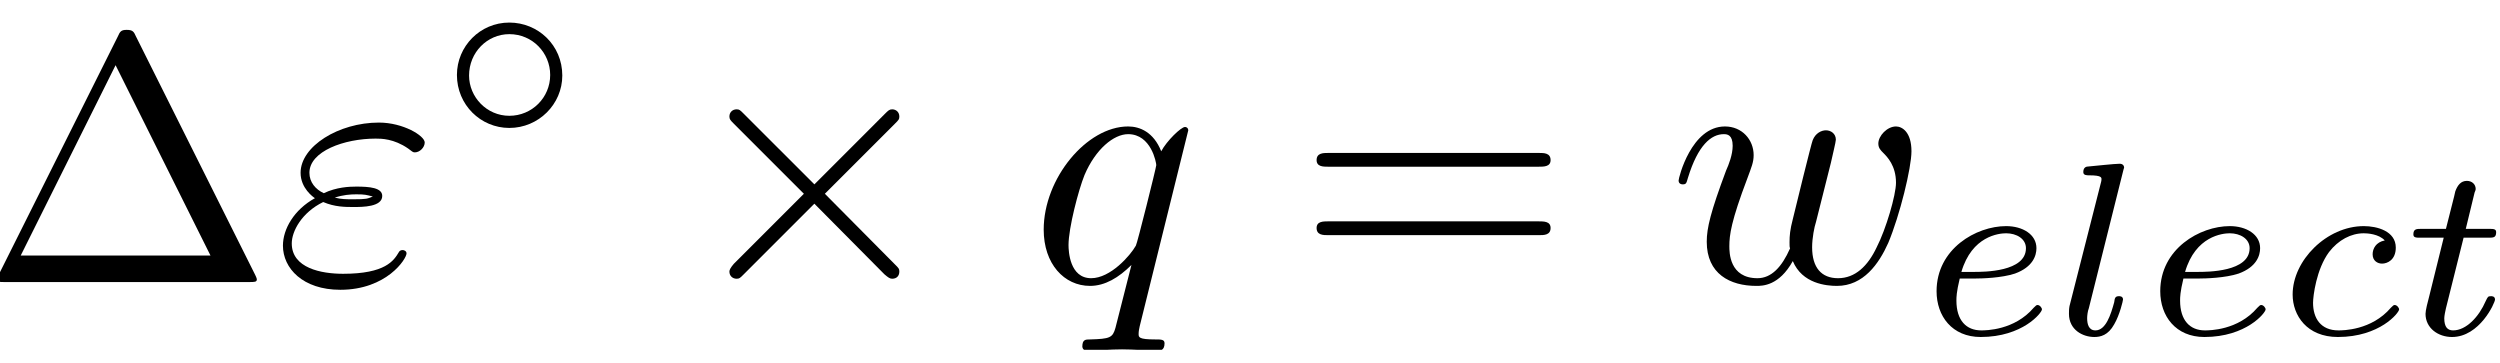
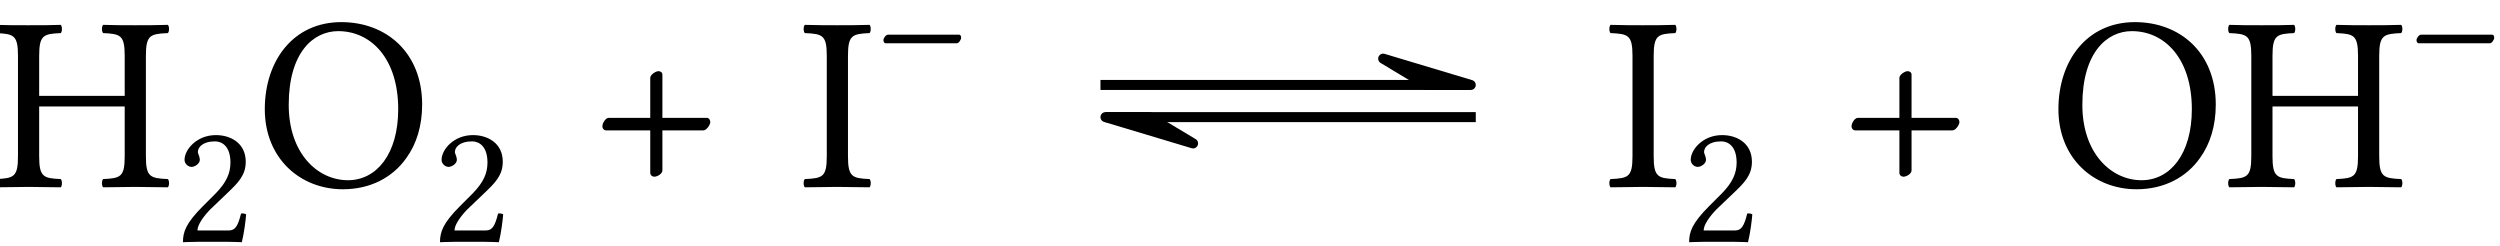
- <svg xmlns="http://www.w3.org/2000/svg" xmlns:xlink="http://www.w3.org/1999/xlink" width="70.794pt" height="10.27pt" viewBox="0 0 70.794 10.27">
+ <svg xmlns="http://www.w3.org/2000/svg" xmlns:xlink="http://www.w3.org/1999/xlink" width="99.558pt" height="9.766pt" viewBox="0 0 99.558 9.766">
  <defs>
    <g>
      <g id="glyph-0-0">
-         <path d="M 7.828 -0.078 C 7.828 -0.078 7.828 -0.109 7.781 -0.203 L 4.406 -6.953 C 4.344 -7.094 4.312 -7.141 4.141 -7.141 C 3.984 -7.141 3.953 -7.094 3.891 -6.953 L 0.516 -0.203 C 0.469 -0.109 0.469 -0.078 0.469 -0.078 C 0.469 0 0.531 0 0.688 0 L 7.609 0 C 7.766 0 7.828 0 7.828 -0.078 Z M 6.516 -0.75 L 1.141 -0.75 L 3.828 -6.141 Z M 6.516 -0.75 " />
+         <path d="M 6.156 -1.219 L 6.156 -5.219 C 6.156 -6.047 6.328 -6.094 7.031 -6.125 C 7.094 -6.188 7.094 -6.391 7.031 -6.453 C 6.625 -6.438 6.109 -6.438 5.734 -6.438 C 5.359 -6.438 4.891 -6.438 4.453 -6.453 C 4.391 -6.391 4.391 -6.188 4.453 -6.125 C 5.141 -6.094 5.312 -6.047 5.312 -5.219 L 5.312 -3.625 L 1.906 -3.625 L 1.906 -5.219 C 1.906 -6.047 2.078 -6.094 2.766 -6.125 C 2.828 -6.188 2.828 -6.391 2.766 -6.453 C 2.391 -6.438 1.984 -6.438 1.469 -6.438 C 0.984 -6.438 0.562 -6.438 0.188 -6.453 C 0.125 -6.391 0.125 -6.188 0.188 -6.125 C 0.891 -6.094 1.062 -6.047 1.062 -5.219 L 1.062 -1.219 C 1.062 -0.391 0.891 -0.344 0.188 -0.312 C 0.125 -0.25 0.125 -0.047 0.188 0.016 C 0.625 0.016 1.109 0 1.484 0 C 1.844 0 2.328 0.016 2.766 0.016 C 2.828 -0.047 2.828 -0.25 2.766 -0.312 C 2.078 -0.344 1.906 -0.391 1.906 -1.219 L 1.906 -3.203 L 5.312 -3.203 L 5.312 -1.219 C 5.312 -0.391 5.141 -0.344 4.453 -0.312 C 4.391 -0.25 4.391 -0.047 4.453 0.016 C 4.891 0.016 5.359 0 5.734 0 C 6.109 0 6.594 0.016 7.031 0.016 C 7.094 -0.047 7.094 -0.25 7.031 -0.312 C 6.328 -0.344 6.156 -0.391 6.156 -1.219 Z M 6.156 -1.219 " />
      </g>
      <g id="glyph-0-1">
-         <path d="M 7.188 -3.453 C 7.188 -3.656 7 -3.656 6.859 -3.656 L 0.891 -3.656 C 0.75 -3.656 0.562 -3.656 0.562 -3.453 C 0.562 -3.266 0.75 -3.266 0.891 -3.266 L 6.844 -3.266 C 7 -3.266 7.188 -3.266 7.188 -3.453 Z M 7.188 -1.531 C 7.188 -1.719 7 -1.719 6.844 -1.719 L 0.891 -1.719 C 0.75 -1.719 0.562 -1.719 0.562 -1.531 C 0.562 -1.328 0.75 -1.328 0.891 -1.328 L 6.859 -1.328 C 7 -1.328 7.188 -1.328 7.188 -1.531 Z M 7.188 -1.531 " />
+         <path d="M 3.297 -6.203 C 4.609 -6.203 5.688 -5.109 5.688 -3.094 C 5.688 -1.312 4.828 -0.266 3.688 -0.266 C 2.469 -0.266 1.328 -1.344 1.328 -3.266 C 1.328 -5.359 2.312 -6.203 3.297 -6.203 Z M 6.641 -3.281 C 6.641 -5.344 5.219 -6.562 3.422 -6.562 C 1.5 -6.562 0.375 -5.016 0.375 -3.094 C 0.375 -1.125 1.797 0.094 3.484 0.094 C 4.578 0.094 5.469 -0.375 6.016 -1.156 C 6.422 -1.719 6.641 -2.438 6.641 -3.281 Z M 6.641 -3.281 " />
+       </g>
+       <g id="glyph-0-2">
+         <path d="M 2.5 -4.344 L 2.5 -2.75 L 0.844 -2.75 C 0.734 -2.75 0.594 -2.562 0.594 -2.406 C 0.594 -2.328 0.656 -2.25 0.75 -2.25 L 2.5 -2.25 L 2.5 -0.562 C 2.5 -0.469 2.578 -0.406 2.656 -0.406 C 2.797 -0.406 2.984 -0.531 2.984 -0.656 L 2.984 -2.25 L 4.609 -2.25 C 4.75 -2.25 4.891 -2.484 4.891 -2.578 C 4.891 -2.656 4.844 -2.75 4.75 -2.75 L 2.984 -2.75 L 2.984 -4.469 C 2.984 -4.562 2.906 -4.609 2.828 -4.609 C 2.719 -4.609 2.5 -4.469 2.5 -4.344 Z M 2.5 -4.344 " />
+       </g>
+       <g id="glyph-0-3">
+         <path d="M 1.906 -1.219 L 1.906 -5.219 C 1.906 -6.047 2.078 -6.094 2.766 -6.125 C 2.828 -6.188 2.828 -6.391 2.766 -6.453 C 2.328 -6.438 1.859 -6.438 1.469 -6.438 C 1.141 -6.438 0.656 -6.438 0.188 -6.453 C 0.125 -6.391 0.125 -6.188 0.188 -6.125 C 0.891 -6.094 1.062 -6.047 1.062 -5.219 L 1.062 -1.219 C 1.062 -0.391 0.891 -0.344 0.188 -0.312 C 0.125 -0.25 0.125 -0.047 0.188 0.016 C 0.641 0.016 1.109 0 1.484 0 C 1.828 0 2.328 0.016 2.766 0.016 C 2.828 -0.047 2.828 -0.25 2.766 -0.312 C 2.078 -0.344 1.906 -0.391 1.906 -1.219 Z M 1.906 -1.219 " />
      </g>
      <g id="glyph-1-0">
-         <path d="M 3.766 -0.812 C 3.766 -0.875 3.703 -0.906 3.656 -0.906 C 3.594 -0.906 3.562 -0.875 3.547 -0.844 C 3.406 -0.609 3.172 -0.234 1.969 -0.234 C 1.359 -0.234 0.516 -0.391 0.516 -1.094 C 0.516 -1.438 0.797 -1.969 1.406 -2.266 C 1.734 -2.125 2.031 -2.125 2.266 -2.125 C 2.516 -2.125 3.078 -2.125 3.078 -2.438 C 3.078 -2.672 2.719 -2.703 2.344 -2.703 C 2.141 -2.703 1.781 -2.688 1.422 -2.516 C 1.188 -2.625 1.016 -2.828 1.016 -3.094 C 1.016 -3.703 2 -4.062 2.891 -4.062 C 3.047 -4.062 3.406 -4.062 3.812 -3.781 C 3.922 -3.703 3.938 -3.672 4 -3.672 C 4.141 -3.672 4.281 -3.812 4.281 -3.953 C 4.281 -4.141 3.672 -4.516 2.984 -4.516 C 1.844 -4.516 0.766 -3.844 0.766 -3.094 C 0.766 -2.656 1.125 -2.406 1.172 -2.375 C 0.578 -2.047 0.266 -1.5 0.266 -1.031 C 0.266 -0.391 0.828 0.219 1.891 0.219 C 3.203 0.219 3.766 -0.656 3.766 -0.812 Z M 2.812 -2.422 C 2.656 -2.359 2.641 -2.344 2.266 -2.344 C 2.047 -2.344 1.922 -2.344 1.734 -2.391 C 1.969 -2.469 2.172 -2.484 2.344 -2.484 C 2.594 -2.484 2.625 -2.469 2.812 -2.422 Z M 2.812 -2.422 " />
+         <path d="M 0.422 -3.266 C 0.422 -3.109 0.562 -2.984 0.703 -2.984 C 0.828 -2.984 1.031 -3.109 1.031 -3.266 C 1.031 -3.328 1.016 -3.359 1 -3.422 C 0.984 -3.469 0.953 -3.531 0.953 -3.578 C 0.953 -3.75 1.125 -4 1.641 -4 C 1.891 -4 2.25 -3.828 2.25 -3.156 C 2.25 -2.719 2.078 -2.359 1.672 -1.938 L 1.156 -1.422 C 0.469 -0.734 0.359 -0.391 0.359 0.016 C 0.359 0.016 0.719 0 0.938 0 L 2.156 0 C 2.391 0 2.703 0.016 2.703 0.016 C 2.797 -0.359 2.859 -0.875 2.875 -1.094 C 2.828 -1.125 2.734 -1.141 2.672 -1.125 C 2.547 -0.625 2.438 -0.453 2.188 -0.453 L 0.938 -0.453 C 0.938 -0.781 1.422 -1.266 1.453 -1.297 L 2.156 -1.969 C 2.562 -2.359 2.859 -2.656 2.859 -3.188 C 2.859 -3.938 2.25 -4.25 1.672 -4.25 C 0.906 -4.25 0.422 -3.672 0.422 -3.266 Z M 0.422 -3.266 " />
      </g>
      <g id="glyph-1-1">
-         <path d="M 3.828 1.734 C 3.828 1.625 3.734 1.625 3.562 1.625 C 3.094 1.625 3.094 1.562 3.094 1.469 C 3.094 1.391 3.109 1.328 3.125 1.25 L 4.5 -4.297 C 4.5 -4.344 4.469 -4.391 4.406 -4.391 C 4.297 -4.391 3.891 -4 3.734 -3.703 C 3.516 -4.25 3.125 -4.406 2.797 -4.406 C 1.625 -4.406 0.406 -2.938 0.406 -1.484 C 0.406 -0.516 0.984 0.109 1.719 0.109 C 2.141 0.109 2.531 -0.125 2.891 -0.484 L 2.438 1.297 C 2.359 1.578 2.281 1.609 1.719 1.625 C 1.594 1.625 1.5 1.625 1.5 1.828 C 1.5 1.828 1.5 1.938 1.625 1.938 C 1.938 1.938 2.297 1.906 2.625 1.906 C 2.953 1.906 3.312 1.938 3.656 1.938 C 3.703 1.938 3.828 1.938 3.828 1.734 Z M 3.594 -3.312 C 3.594 -3.25 3.047 -1.062 3.016 -1.031 C 2.859 -0.75 2.297 -0.109 1.75 -0.109 C 1.141 -0.109 1.109 -0.875 1.109 -1.047 C 1.109 -1.531 1.391 -2.609 1.562 -3.031 C 1.875 -3.766 2.391 -4.188 2.797 -4.188 C 3.453 -4.188 3.594 -3.375 3.594 -3.312 Z M 3.594 -3.312 " />
-       </g>
-       <g id="glyph-1-2">
-         <path d="M 6.891 -3.703 C 6.891 -4.25 6.625 -4.406 6.453 -4.406 C 6.203 -4.406 5.953 -4.141 5.953 -3.922 C 5.953 -3.797 6.016 -3.734 6.094 -3.656 C 6.203 -3.547 6.453 -3.297 6.453 -2.812 C 6.453 -2.469 6.172 -1.5 5.906 -0.984 C 5.656 -0.453 5.297 -0.109 4.812 -0.109 C 4.344 -0.109 4.078 -0.406 4.078 -0.984 C 4.078 -1.25 4.141 -1.562 4.188 -1.703 L 4.609 -3.375 C 4.656 -3.594 4.75 -3.969 4.75 -4.031 C 4.75 -4.203 4.609 -4.297 4.469 -4.297 C 4.344 -4.297 4.172 -4.219 4.094 -4.016 C 4.062 -3.953 3.594 -2.047 3.531 -1.781 C 3.453 -1.484 3.438 -1.312 3.438 -1.125 C 3.438 -1.016 3.438 -1 3.453 -0.953 C 3.219 -0.422 2.922 -0.109 2.531 -0.109 C 1.734 -0.109 1.734 -0.844 1.734 -1.016 C 1.734 -1.328 1.781 -1.719 2.25 -2.953 C 2.359 -3.25 2.422 -3.391 2.422 -3.594 C 2.422 -4.031 2.094 -4.406 1.609 -4.406 C 0.656 -4.406 0.297 -2.953 0.297 -2.875 C 0.297 -2.766 0.406 -2.766 0.406 -2.766 C 0.516 -2.766 0.516 -2.797 0.562 -2.953 C 0.844 -3.875 1.219 -4.188 1.578 -4.188 C 1.672 -4.188 1.828 -4.172 1.828 -3.859 C 1.828 -3.609 1.719 -3.328 1.641 -3.156 C 1.203 -1.984 1.094 -1.531 1.094 -1.141 C 1.094 -0.234 1.75 0.109 2.5 0.109 C 2.672 0.109 3.141 0.109 3.531 -0.594 C 3.797 0.047 4.484 0.109 4.781 0.109 C 5.531 0.109 5.969 -0.516 6.234 -1.109 C 6.562 -1.891 6.891 -3.234 6.891 -3.703 Z M 6.891 -3.703 " />
-       </g>
-       <g id="glyph-2-0">
-         <path d="M 3.531 -1.734 C 3.531 -2.594 2.844 -3.234 2.031 -3.234 C 1.203 -3.234 0.547 -2.562 0.547 -1.75 C 0.547 -0.906 1.219 -0.25 2.031 -0.25 C 2.859 -0.25 3.531 -0.922 3.531 -1.734 Z M 3.188 -1.75 C 3.188 -1.109 2.672 -0.594 2.031 -0.594 C 1.391 -0.594 0.891 -1.125 0.891 -1.734 C 0.891 -2.391 1.406 -2.906 2.031 -2.906 C 2.688 -2.906 3.188 -2.375 3.188 -1.75 Z M 3.188 -1.75 " />
-       </g>
-       <g id="glyph-3-0">
-         <path d="M 6.281 -0.297 C 6.281 -0.375 6.266 -0.391 6.156 -0.5 L 4.172 -2.5 L 6.156 -4.484 C 6.266 -4.594 6.281 -4.609 6.281 -4.688 C 6.281 -4.812 6.188 -4.891 6.078 -4.891 C 6 -4.891 5.969 -4.859 5.875 -4.766 L 3.875 -2.766 L 1.875 -4.766 C 1.766 -4.875 1.75 -4.891 1.672 -4.891 C 1.562 -4.891 1.469 -4.812 1.469 -4.688 C 1.469 -4.609 1.5 -4.578 1.594 -4.484 L 3.578 -2.5 L 1.594 -0.516 C 1.5 -0.406 1.469 -0.344 1.469 -0.297 C 1.469 -0.172 1.562 -0.094 1.672 -0.094 C 1.75 -0.094 1.766 -0.109 1.875 -0.219 L 3.875 -2.219 L 5.859 -0.219 C 5.969 -0.125 6.016 -0.094 6.078 -0.094 C 6.203 -0.094 6.281 -0.172 6.281 -0.297 Z M 6.281 -0.297 " />
-       </g>
-       <g id="glyph-4-0">
-         <path d="M 3.453 -0.719 C 3.453 -0.766 3.391 -0.844 3.328 -0.844 C 3.297 -0.844 3.281 -0.828 3.219 -0.766 C 2.672 -0.125 1.859 -0.125 1.734 -0.125 C 1.312 -0.125 1.031 -0.406 1.031 -0.969 C 1.031 -1.062 1.031 -1.203 1.125 -1.594 L 1.562 -1.594 C 1.75 -1.594 2.312 -1.609 2.688 -1.734 C 3.203 -1.922 3.297 -2.25 3.297 -2.453 C 3.297 -2.844 2.906 -3.078 2.438 -3.078 C 1.594 -3.078 0.469 -2.438 0.469 -1.234 C 0.469 -0.531 0.906 0.062 1.719 0.062 C 2.906 0.062 3.453 -0.625 3.453 -0.719 Z M 3 -2.453 C 3 -1.781 1.812 -1.781 1.516 -1.781 L 1.172 -1.781 C 1.469 -2.797 2.234 -2.875 2.438 -2.875 C 2.734 -2.875 3 -2.719 3 -2.453 Z M 3 -2.453 " />
-       </g>
-       <g id="glyph-4-1">
-         <path d="M 1.969 -1 C 1.969 -1.094 1.875 -1.094 1.859 -1.094 C 1.75 -1.094 1.734 -1.047 1.719 -0.922 C 1.625 -0.578 1.484 -0.125 1.188 -0.125 C 1 -0.125 0.953 -0.297 0.953 -0.469 C 0.953 -0.547 0.969 -0.672 1 -0.75 L 1.969 -4.625 C 1.969 -4.641 2 -4.734 2 -4.734 C 2 -4.781 1.969 -4.844 1.875 -4.844 C 1.734 -4.844 1.156 -4.781 0.984 -4.766 C 0.938 -4.766 0.844 -4.75 0.844 -4.609 C 0.844 -4.516 0.938 -4.516 1.016 -4.516 C 1.359 -4.516 1.359 -4.453 1.359 -4.406 C 1.359 -4.359 1.344 -4.312 1.328 -4.25 L 0.453 -0.812 C 0.438 -0.734 0.438 -0.656 0.438 -0.594 C 0.438 -0.141 0.828 0.062 1.156 0.062 C 1.328 0.062 1.547 0.016 1.719 -0.297 C 1.875 -0.562 1.969 -0.969 1.969 -1 Z M 1.969 -1 " />
-       </g>
-       <g id="glyph-4-2">
-         <path d="M 3.453 -0.719 C 3.453 -0.766 3.391 -0.844 3.328 -0.844 C 3.297 -0.844 3.281 -0.828 3.219 -0.766 C 2.672 -0.125 1.859 -0.125 1.734 -0.125 C 1.234 -0.125 1.016 -0.469 1.016 -0.906 C 1.016 -1.094 1.109 -1.859 1.469 -2.344 C 1.734 -2.688 2.094 -2.875 2.453 -2.875 C 2.547 -2.875 2.875 -2.859 3.047 -2.672 C 2.797 -2.625 2.703 -2.438 2.703 -2.281 C 2.703 -2.094 2.844 -2.016 2.969 -2.016 C 3.125 -2.016 3.359 -2.125 3.359 -2.469 C 3.359 -2.938 2.828 -3.078 2.453 -3.078 C 1.406 -3.078 0.438 -2.109 0.438 -1.141 C 0.438 -0.547 0.844 0.062 1.719 0.062 C 2.906 0.062 3.453 -0.625 3.453 -0.719 Z M 3.453 -0.719 " />
-       </g>
-       <g id="glyph-4-3">
-         <path d="M 2.609 -1 C 2.609 -1.094 2.516 -1.094 2.5 -1.094 C 2.406 -1.094 2.406 -1.078 2.344 -0.953 C 2.156 -0.516 1.797 -0.125 1.422 -0.125 C 1.266 -0.125 1.172 -0.219 1.172 -0.469 C 1.172 -0.531 1.203 -0.688 1.219 -0.75 L 1.719 -2.75 L 2.422 -2.75 C 2.562 -2.75 2.641 -2.75 2.641 -2.906 C 2.641 -3 2.562 -3 2.438 -3 L 1.781 -3 L 2.031 -4.031 C 2.047 -4.062 2.062 -4.109 2.062 -4.125 C 2.062 -4.266 1.953 -4.359 1.812 -4.359 C 1.641 -4.359 1.547 -4.234 1.484 -4.062 C 1.438 -3.875 1.531 -4.219 1.219 -3 L 0.516 -3 C 0.391 -3 0.297 -3 0.297 -2.844 C 0.297 -2.75 0.375 -2.75 0.5 -2.75 L 1.156 -2.75 L 0.75 -1.109 C 0.703 -0.938 0.641 -0.688 0.641 -0.594 C 0.641 -0.188 1 0.062 1.391 0.062 C 2.172 0.062 2.609 -0.906 2.609 -1 Z M 2.609 -1 " />
+         <path d="M 0.453 -1.656 L 3.281 -1.656 C 3.359 -1.656 3.453 -1.797 3.453 -1.875 C 3.453 -1.938 3.438 -2 3.359 -2 L 0.547 -2 C 0.453 -2 0.359 -1.859 0.359 -1.781 C 0.359 -1.719 0.391 -1.656 0.453 -1.656 Z M 0.453 -1.656 " />
      </g>
    </g>
    <clipPath id="clip-0">
-       <path clip-rule="nonzero" d="M 29 3 L 34 3 L 34 9.906 L 29 9.906 Z M 29 3 " />
+       <path clip-rule="nonzero" d="M 7 5 L 10 5 L 10 9.648 L 7 9.648 Z M 7 5 " />
    </clipPath>
    <clipPath id="clip-1">
-       <path clip-rule="nonzero" d="M 54 4 L 61 4 L 61 9.906 L 54 9.906 Z M 54 4 " />
+       <path clip-rule="nonzero" d="M 17 5 L 21 5 L 21 9.648 L 17 9.648 Z M 17 5 " />
    </clipPath>
    <clipPath id="clip-2">
-       <path clip-rule="nonzero" d="M 61 5 L 70.691 5 L 70.691 9.906 L 61 9.906 Z M 61 5 " />
+       <path clip-rule="nonzero" d="M 67 5 L 70 5 L 70 9.648 L 67 9.648 Z M 67 5 " />
+     </clipPath>
+     <clipPath id="clip-3">
+       <path clip-rule="nonzero" d="M 96 1 L 99.336 1 L 99.336 2 L 96 2 Z M 96 1 " />
    </clipPath>
  </defs>
  <g fill="rgb(0%, 0%, 0%)" fill-opacity="1">
-     <use xlink:href="#glyph-0-0" x="-0.555" y="7.987" />
-   </g>
-   <g fill="rgb(0%, 0%, 0%)" fill-opacity="1">
-     <use xlink:href="#glyph-1-0" x="7.746" y="7.987" />
-   </g>
-   <g fill="rgb(0%, 0%, 0%)" fill-opacity="1">
-     <use xlink:href="#glyph-2-0" x="12.392" y="3.873" />
-   </g>
-   <g fill="rgb(0%, 0%, 0%)" fill-opacity="1">
-     <use xlink:href="#glyph-3-0" x="19.186" y="7.987" />
+     <use xlink:href="#glyph-0-0" x="-0.346" y="7.443" />
  </g>
  <g clip-path="url(#clip-0)">
    <g fill="rgb(0%, 0%, 0%)" fill-opacity="1">
-       <use xlink:href="#glyph-1-1" x="29.149" y="7.987" />
+       <use xlink:href="#glyph-1-0" x="6.927" y="9.63" />
    </g>
  </g>
  <g fill="rgb(0%, 0%, 0%)" fill-opacity="1">
-     <use xlink:href="#glyph-0-1" x="36.721" y="7.987" />
-   </g>
-   <g fill="rgb(0%, 0%, 0%)" fill-opacity="1">
-     <use xlink:href="#glyph-1-2" x="47.237" y="7.987" />
+     <use xlink:href="#glyph-0-1" x="10.17" y="7.443" />
  </g>
  <g clip-path="url(#clip-1)">
    <g fill="rgb(0%, 0%, 0%)" fill-opacity="1">
-       <use xlink:href="#glyph-4-0" x="54.37" y="9.481" />
-       <use xlink:href="#glyph-4-1" x="58.15" y="9.481" />
+       <use xlink:href="#glyph-1-0" x="17.163" y="9.63" />
    </g>
+   </g>
+   <g fill="rgb(0%, 0%, 0%)" fill-opacity="1">
+     <use xlink:href="#glyph-0-2" x="23.395" y="7.443" />
+   </g>
+   <g fill="rgb(0%, 0%, 0%)" fill-opacity="1">
+     <use xlink:href="#glyph-0-3" x="31.863" y="7.443" />
+   </g>
+   <g fill="rgb(0%, 0%, 0%)" fill-opacity="1">
+     <use xlink:href="#glyph-1-1" x="34.822" y="3.38" />
+   </g>
+   <path fill="none" stroke-width="0.399" stroke-linecap="butt" stroke-linejoin="miter" stroke="rgb(0%, 0%, 0%)" stroke-opacity="1" stroke-miterlimit="10" d="M 4.981 4.06 L 19.727 4.06 " transform="matrix(1, 0, 0, -1, 38.843, 7.443)" />
+   <path fill-rule="nonzero" fill="rgb(0%, 0%, 0%)" fill-opacity="1" stroke-width="0.399" stroke-linecap="round" stroke-linejoin="round" stroke="rgb(0%, 0%, 0%)" stroke-opacity="1" stroke-miterlimit="10" d="M 0.001 -0 L -3.487 1.047 L -1.745 -0 L 0.001 -0 " transform="matrix(1, 0, 0, -1, 58.56927, 3.38271)" />
+   <path fill="none" stroke-width="0.399" stroke-linecap="butt" stroke-linejoin="miter" stroke="rgb(0%, 0%, 0%)" stroke-opacity="1" stroke-miterlimit="10" d="M 5.18 2.779 L 19.927 2.779 " transform="matrix(1, 0, 0, -1, 38.843, 7.443)" />
+   <path fill-rule="nonzero" fill="rgb(0%, 0%, 0%)" fill-opacity="1" stroke-width="0.399" stroke-linecap="round" stroke-linejoin="round" stroke="rgb(0%, 0%, 0%)" stroke-opacity="1" stroke-miterlimit="10" d="M 0 -0.001 L -3.488 1.046 L -1.742 -0.001 L 0 -0.001 " transform="matrix(-1, 0, 0, 1, 44.02363, 4.66485)" />
+   <g fill="rgb(0%, 0%, 0%)" fill-opacity="1">
+     <use xlink:href="#glyph-0-3" x="63.949" y="7.443" />
  </g>
  <g clip-path="url(#clip-2)">
    <g fill="rgb(0%, 0%, 0%)" fill-opacity="1">
-       <use xlink:href="#glyph-4-0" x="60.704" y="9.481" />
-       <use xlink:href="#glyph-4-2" x="64.484" y="9.481" />
-       <use xlink:href="#glyph-4-3" x="68.044" y="9.481" />
+       <use xlink:href="#glyph-1-0" x="66.908" y="9.63" />
+     </g>
+   </g>
+   <g fill="rgb(0%, 0%, 0%)" fill-opacity="1">
+     <use xlink:href="#glyph-0-2" x="73.14" y="7.443" />
+   </g>
+   <g fill="rgb(0%, 0%, 0%)" fill-opacity="1">
+     <use xlink:href="#glyph-0-1" x="81.598" y="7.443" />
+     <use xlink:href="#glyph-0-0" x="88.592" y="7.443" />
+   </g>
+   <g clip-path="url(#clip-3)">
+     <g fill="rgb(0%, 0%, 0%)" fill-opacity="1">
+       <use xlink:href="#glyph-1-1" x="95.874" y="3.38" />
    </g>
  </g>
</svg>
